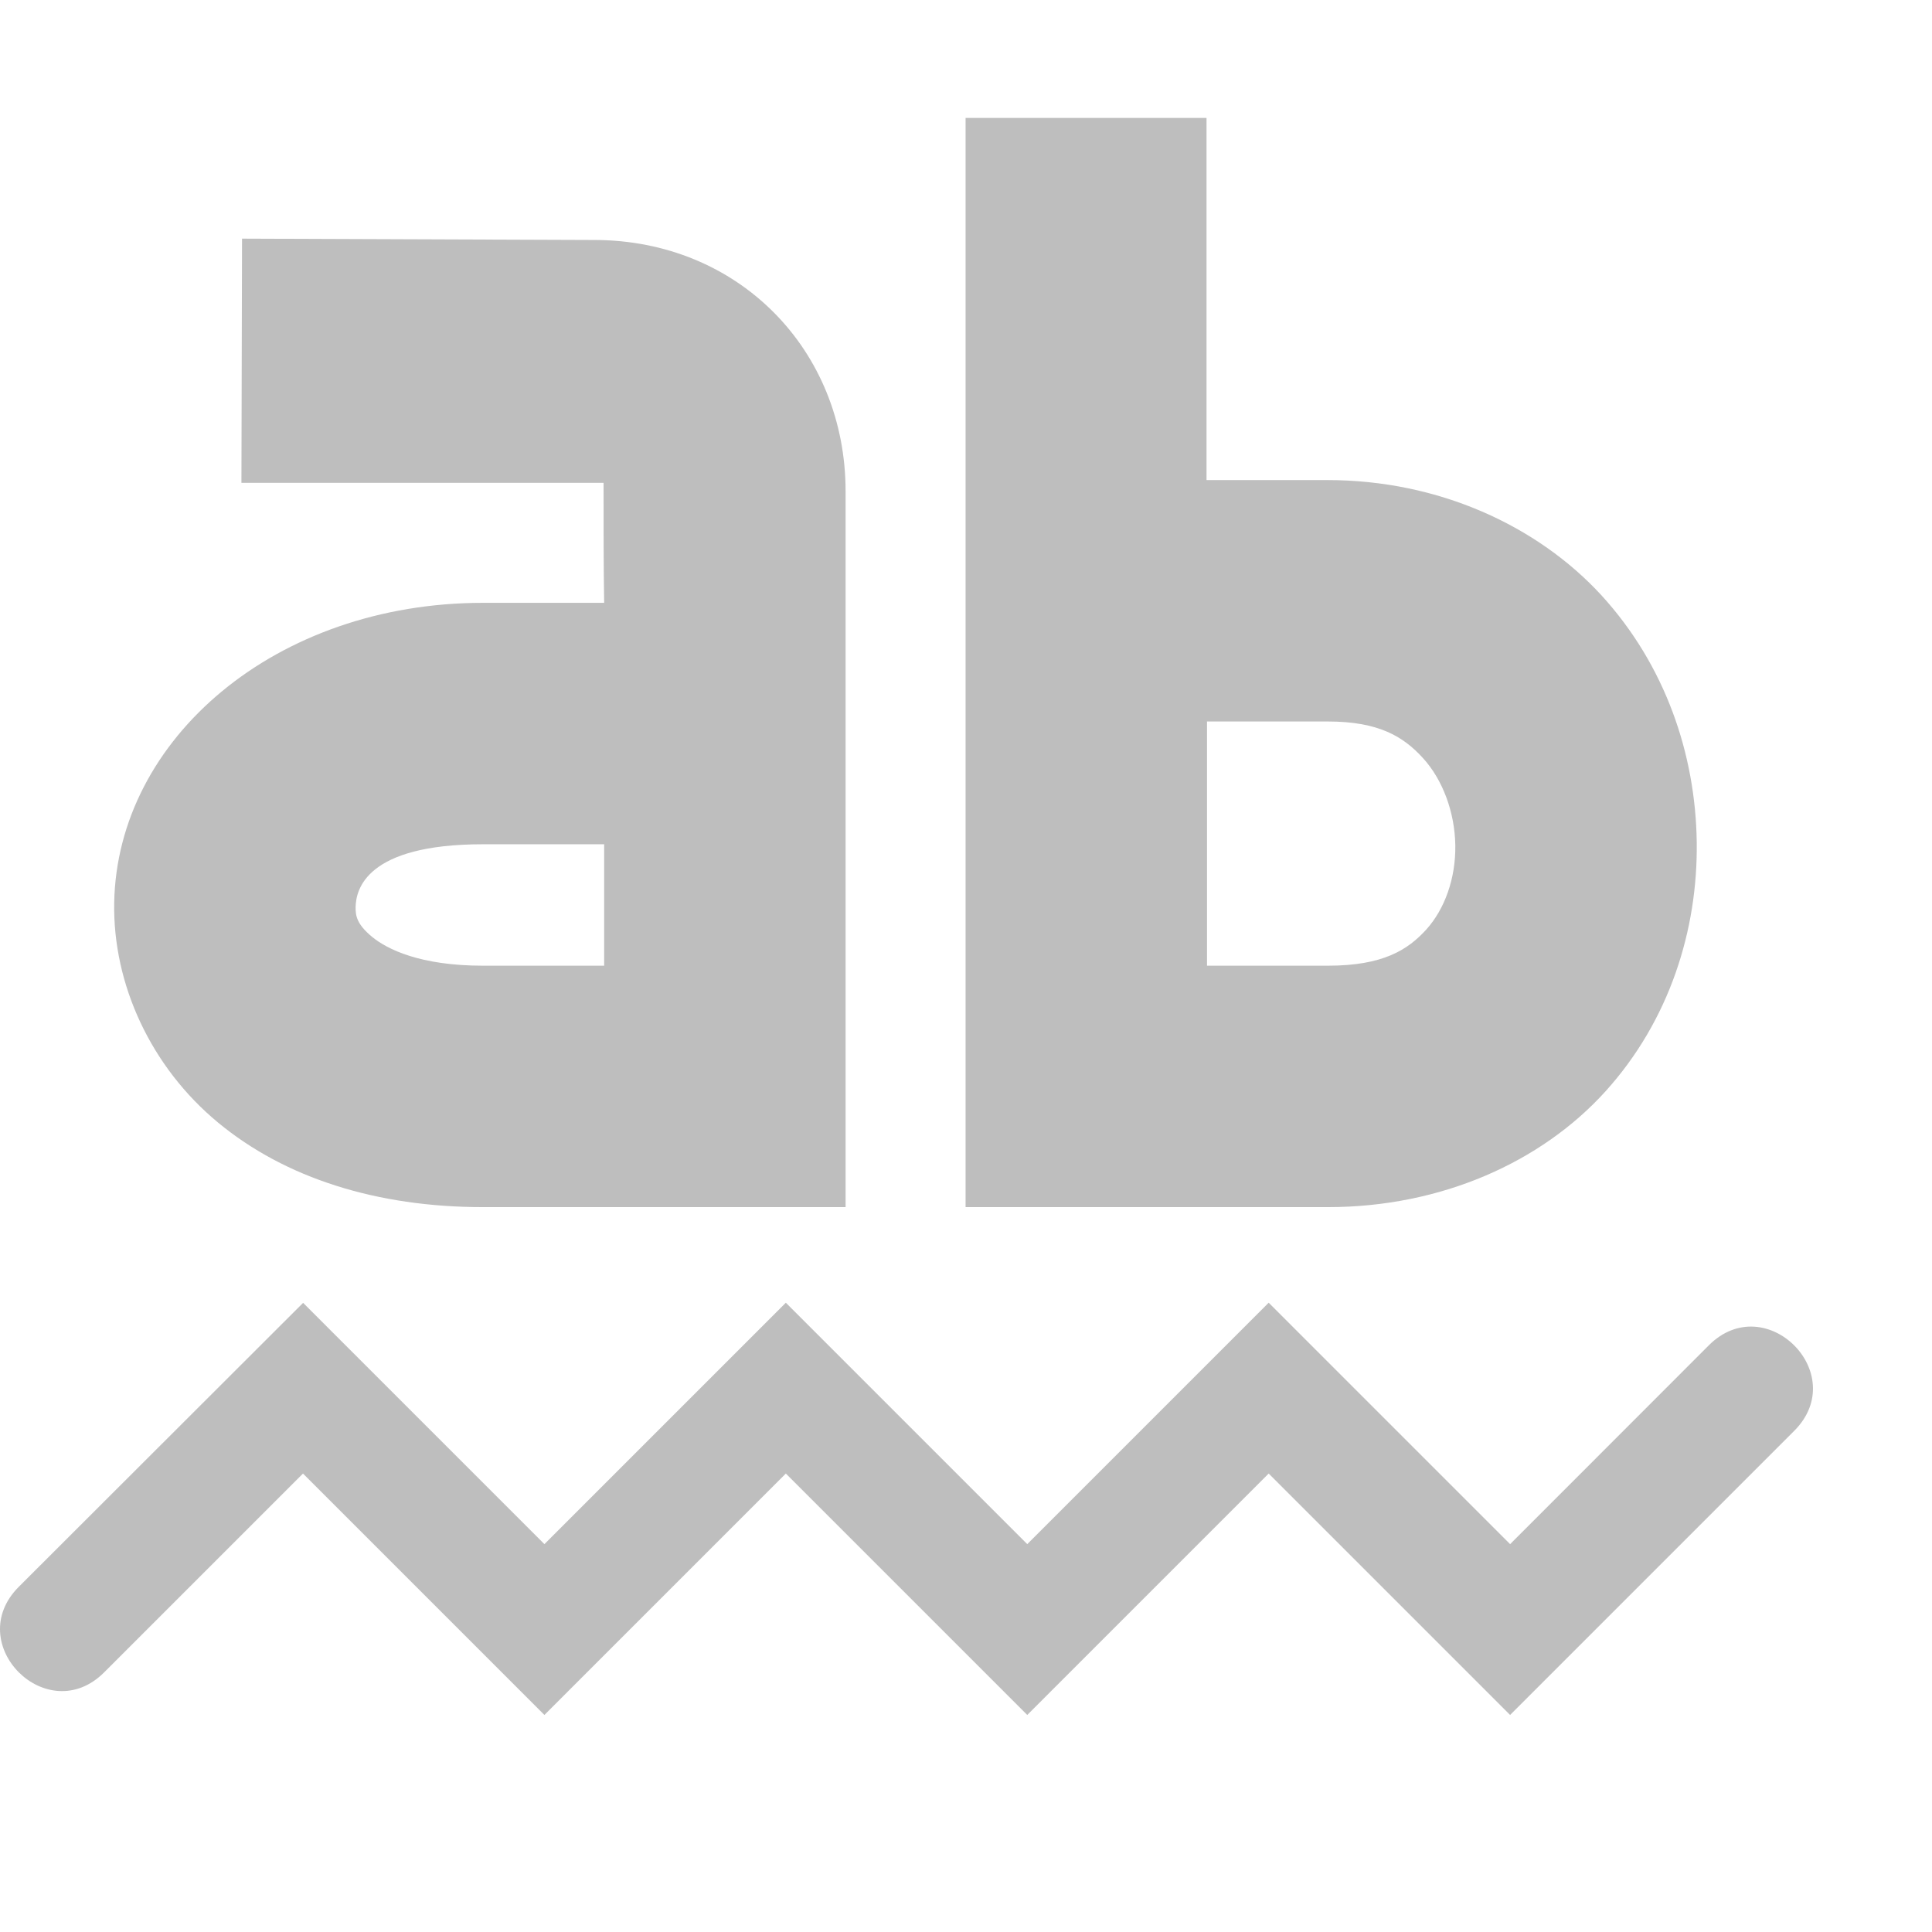
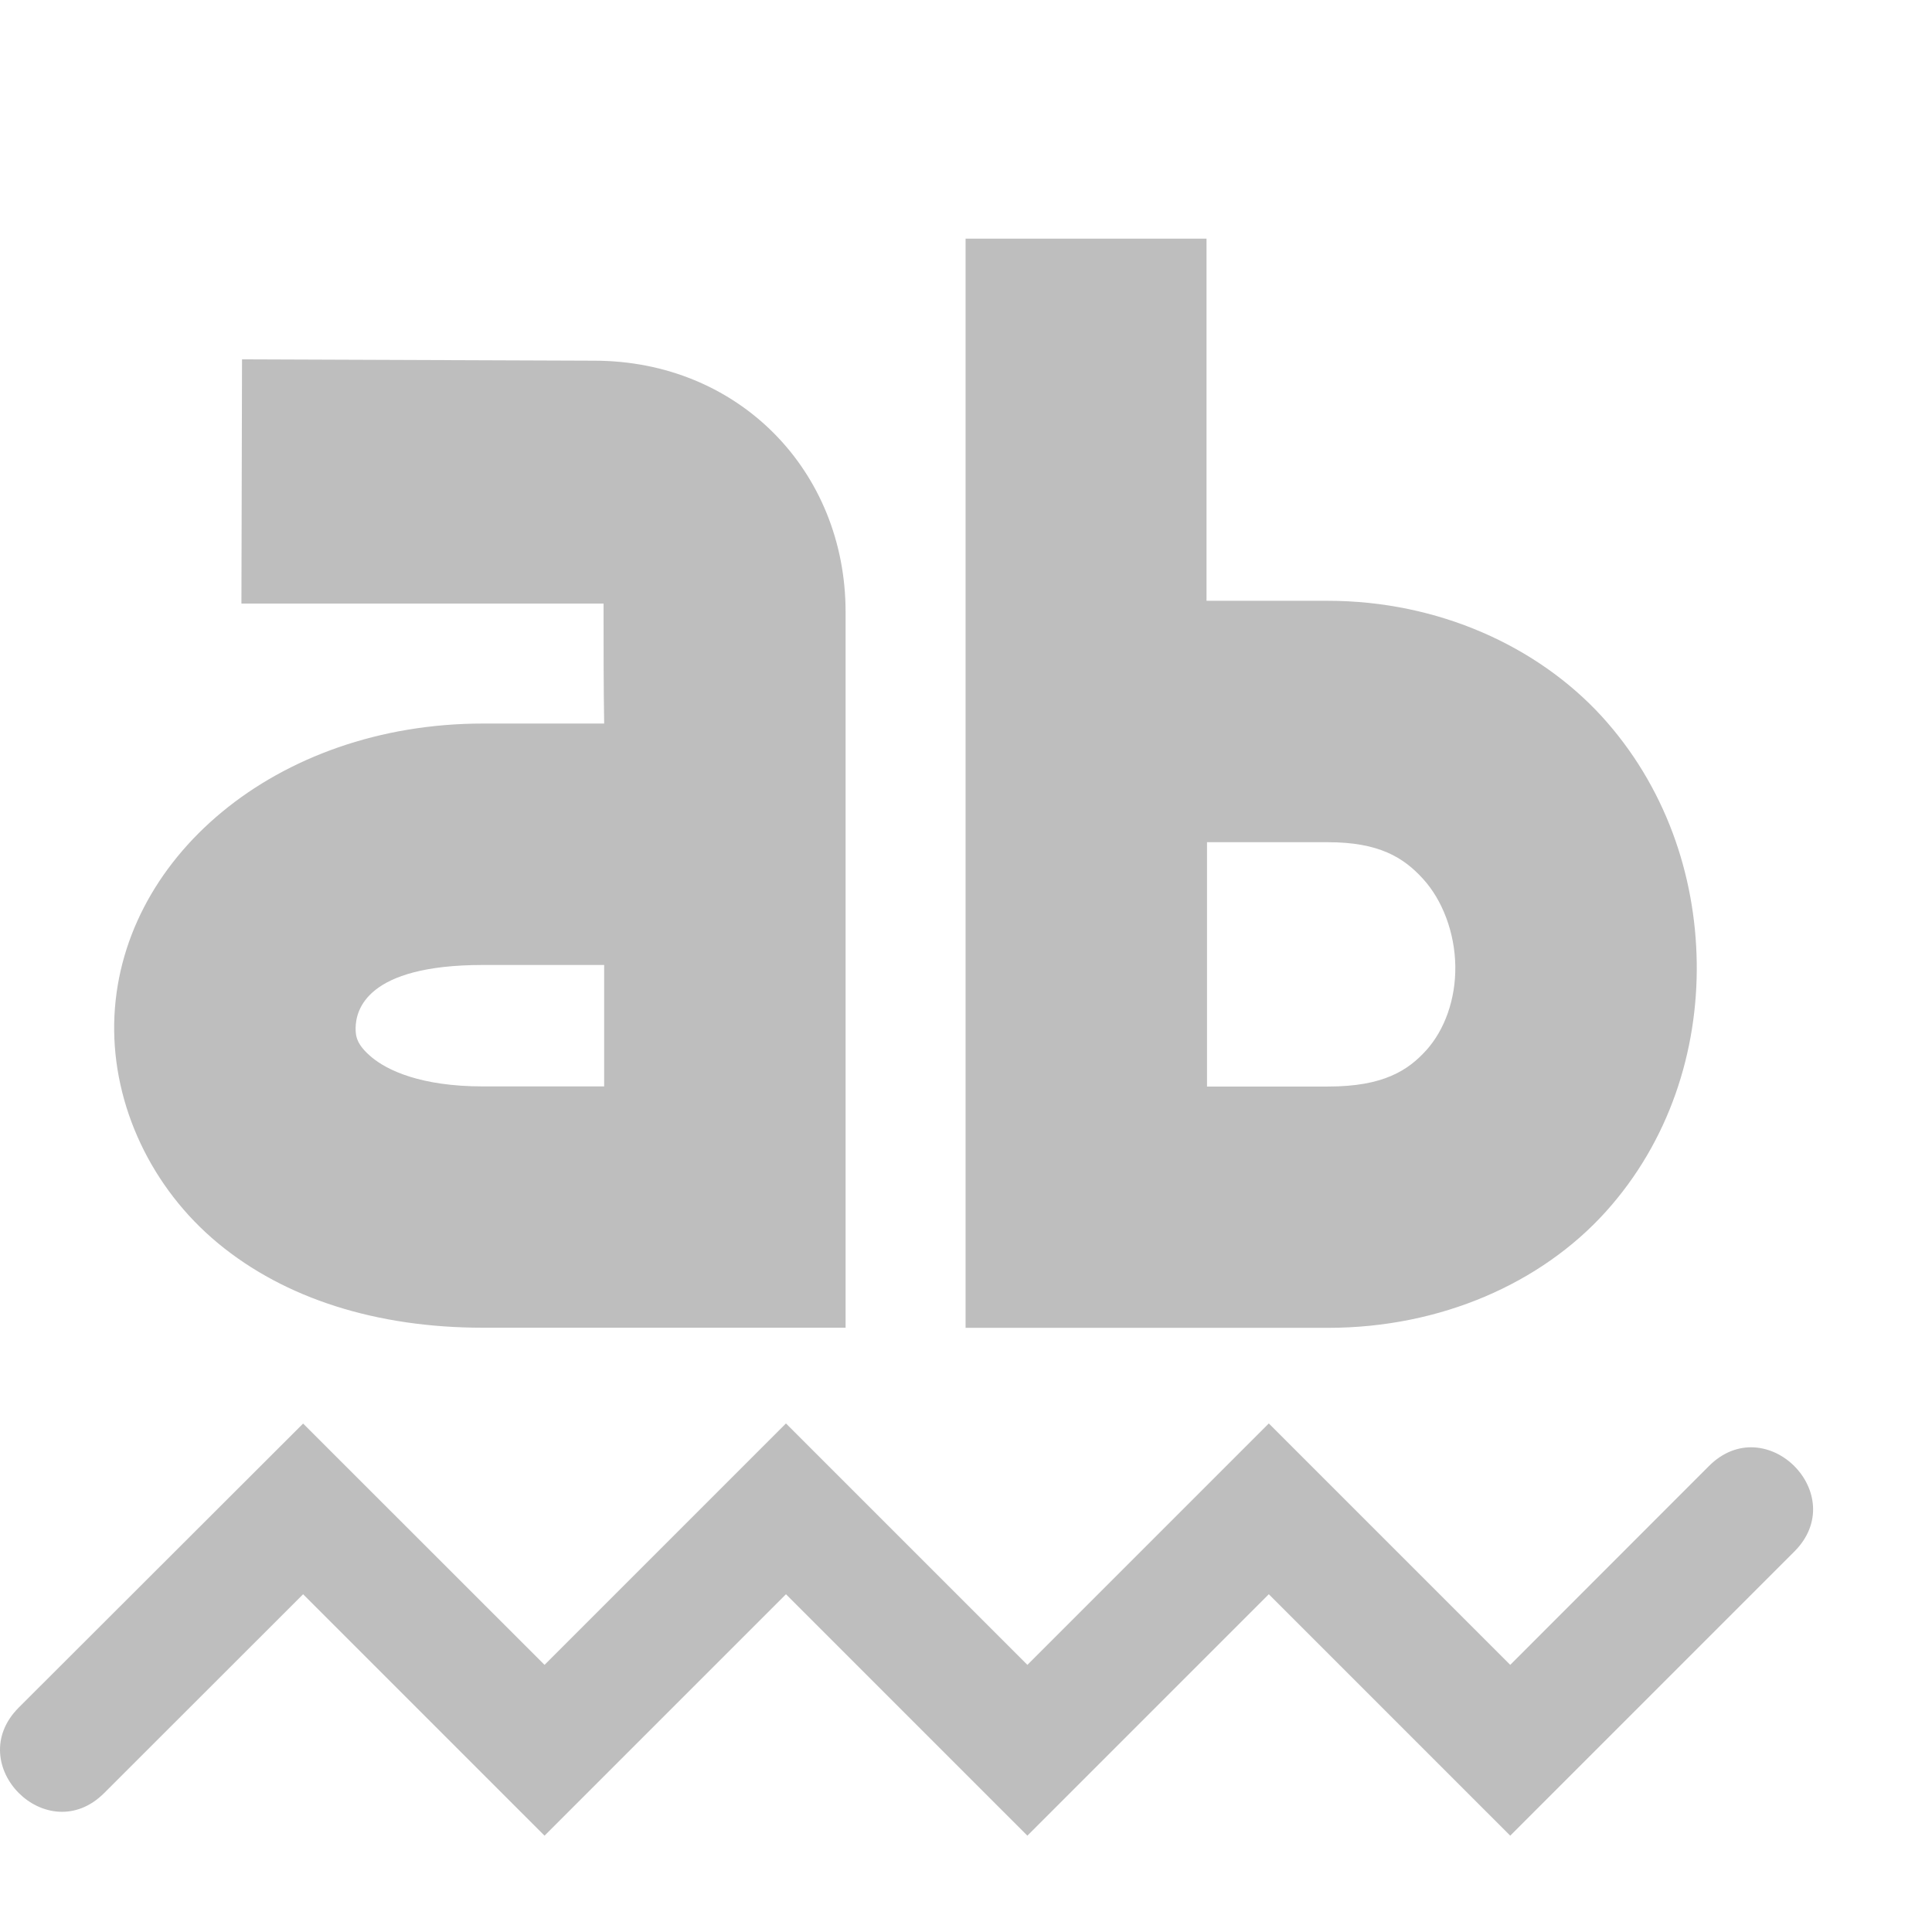
<svg xmlns="http://www.w3.org/2000/svg" height="16" width="16.005" version="1.1" id="svg8">
  <defs id="defs12" />
-   <path style="fill:#bebebe;fill-opacity:1" d="M 7.999,0.977 V 10 h 3.002 c 0.939,0 1.769,-0.373 2.299,-0.959 0.53,-0.586 0.766,-1.337 0.756,-2.066 -0.01,-0.73 -0.262,-1.466 -0.789,-2.043 -0.53,-0.577 -1.35,-0.955 -2.27,-0.955 H 9.995 v -3 z m -5.994,1 L 2,4 h 3 c 0,0.351 0,0.712 0.005,0.994 H 4.001 c -1.716,0 -3.03,1.125 -3.055,2.484 -0.012,0.679 0.306,1.363 0.861,1.822 C 2.363,9.76 3.123,10 4.001,10 H 7.005 V 4.07 c 0,-1.171 -0.887,-2.082 -2.084,-2.082 z m 7.994,4 h 1.002 c 0.422,0 0.626,0.126 0.787,0.303 0.162,0.177 0.264,0.447 0.268,0.723 0.004,0.276 -0.089,0.529 -0.24,0.697 C 11.664,7.867 11.46,8 11.001,8 H 9.999 Z M 4.001,6.994 H 5.005 V 8 H 4.001 C 3.481,8 3.207,7.864 3.081,7.76 2.955,7.655 2.945,7.586 2.946,7.514 2.949,7.37 3.031,6.994 4.001,6.994 Z M 2.511,10.793 0.155,13.146 c -0.471,0.473 0.238,1.18 0.709,0.707 l 1.646,-1.646 2,2 2,-2 2,2 2,-2 2,2 2.354,-2.354 c 0.471,-0.473 -0.238,-1.18 -0.709,-0.707 l -1.645,1.646 -2,-2 -2,2 -2,-2 -2,2 z" id="path5-3" />
+   <path style="fill:#bebebe;fill-opacity:1" d="m 7.999,1.977 v 9.023 h 3.002 c 0.939,0 1.769,-0.373 2.299,-0.959 0.53,-0.586 0.766,-1.337 0.756,-2.066 -0.01,-0.73 -0.262,-1.466 -0.789,-2.043 -0.53,-0.577 -1.35,-0.955 -2.27,-0.955 H 9.995 v -3 z m -5.994,1 L 2,5 H 5 C 5,5.351 5,5.712 5.005,5.994 H 4.001 c -1.716,0 -3.03,1.125 -3.055,2.484 -0.012,0.679 0.306,1.363 0.861,1.822 0.555,0.459 1.315,0.699 2.193,0.699 H 7.005 V 5.07 c 0,-1.171 -0.887,-2.082 -2.084,-2.082 z m 7.994,4 h 1.002 c 0.422,0 0.626,0.126 0.787,0.303 0.162,0.177 0.264,0.447 0.268,0.723 0.004,0.276 -0.089,0.529 -0.24,0.697 -0.152,0.168 -0.356,0.301 -0.814,0.301 H 9.999 Z M 4.001,7.994 H 5.005 V 9 H 4.001 C 3.481,9 3.207,8.864 3.081,8.76 2.955,8.655 2.945,8.586 2.946,8.514 2.949,8.37 3.031,7.994 4.001,7.994 Z M 2.511,11.793 0.155,14.146 c -0.471,0.473 0.238,1.18 0.709,0.707 L 2.511,13.207 l 2,2 2,-2 2,2 2,-2 2,2 2.354,-2.354 c 0.471,-0.473 -0.238,-1.18 -0.709,-0.707 l -1.645,1.646 -2,-2 -2,2 -2,-2 -2,2 z" id="path5-3" />
</svg>
